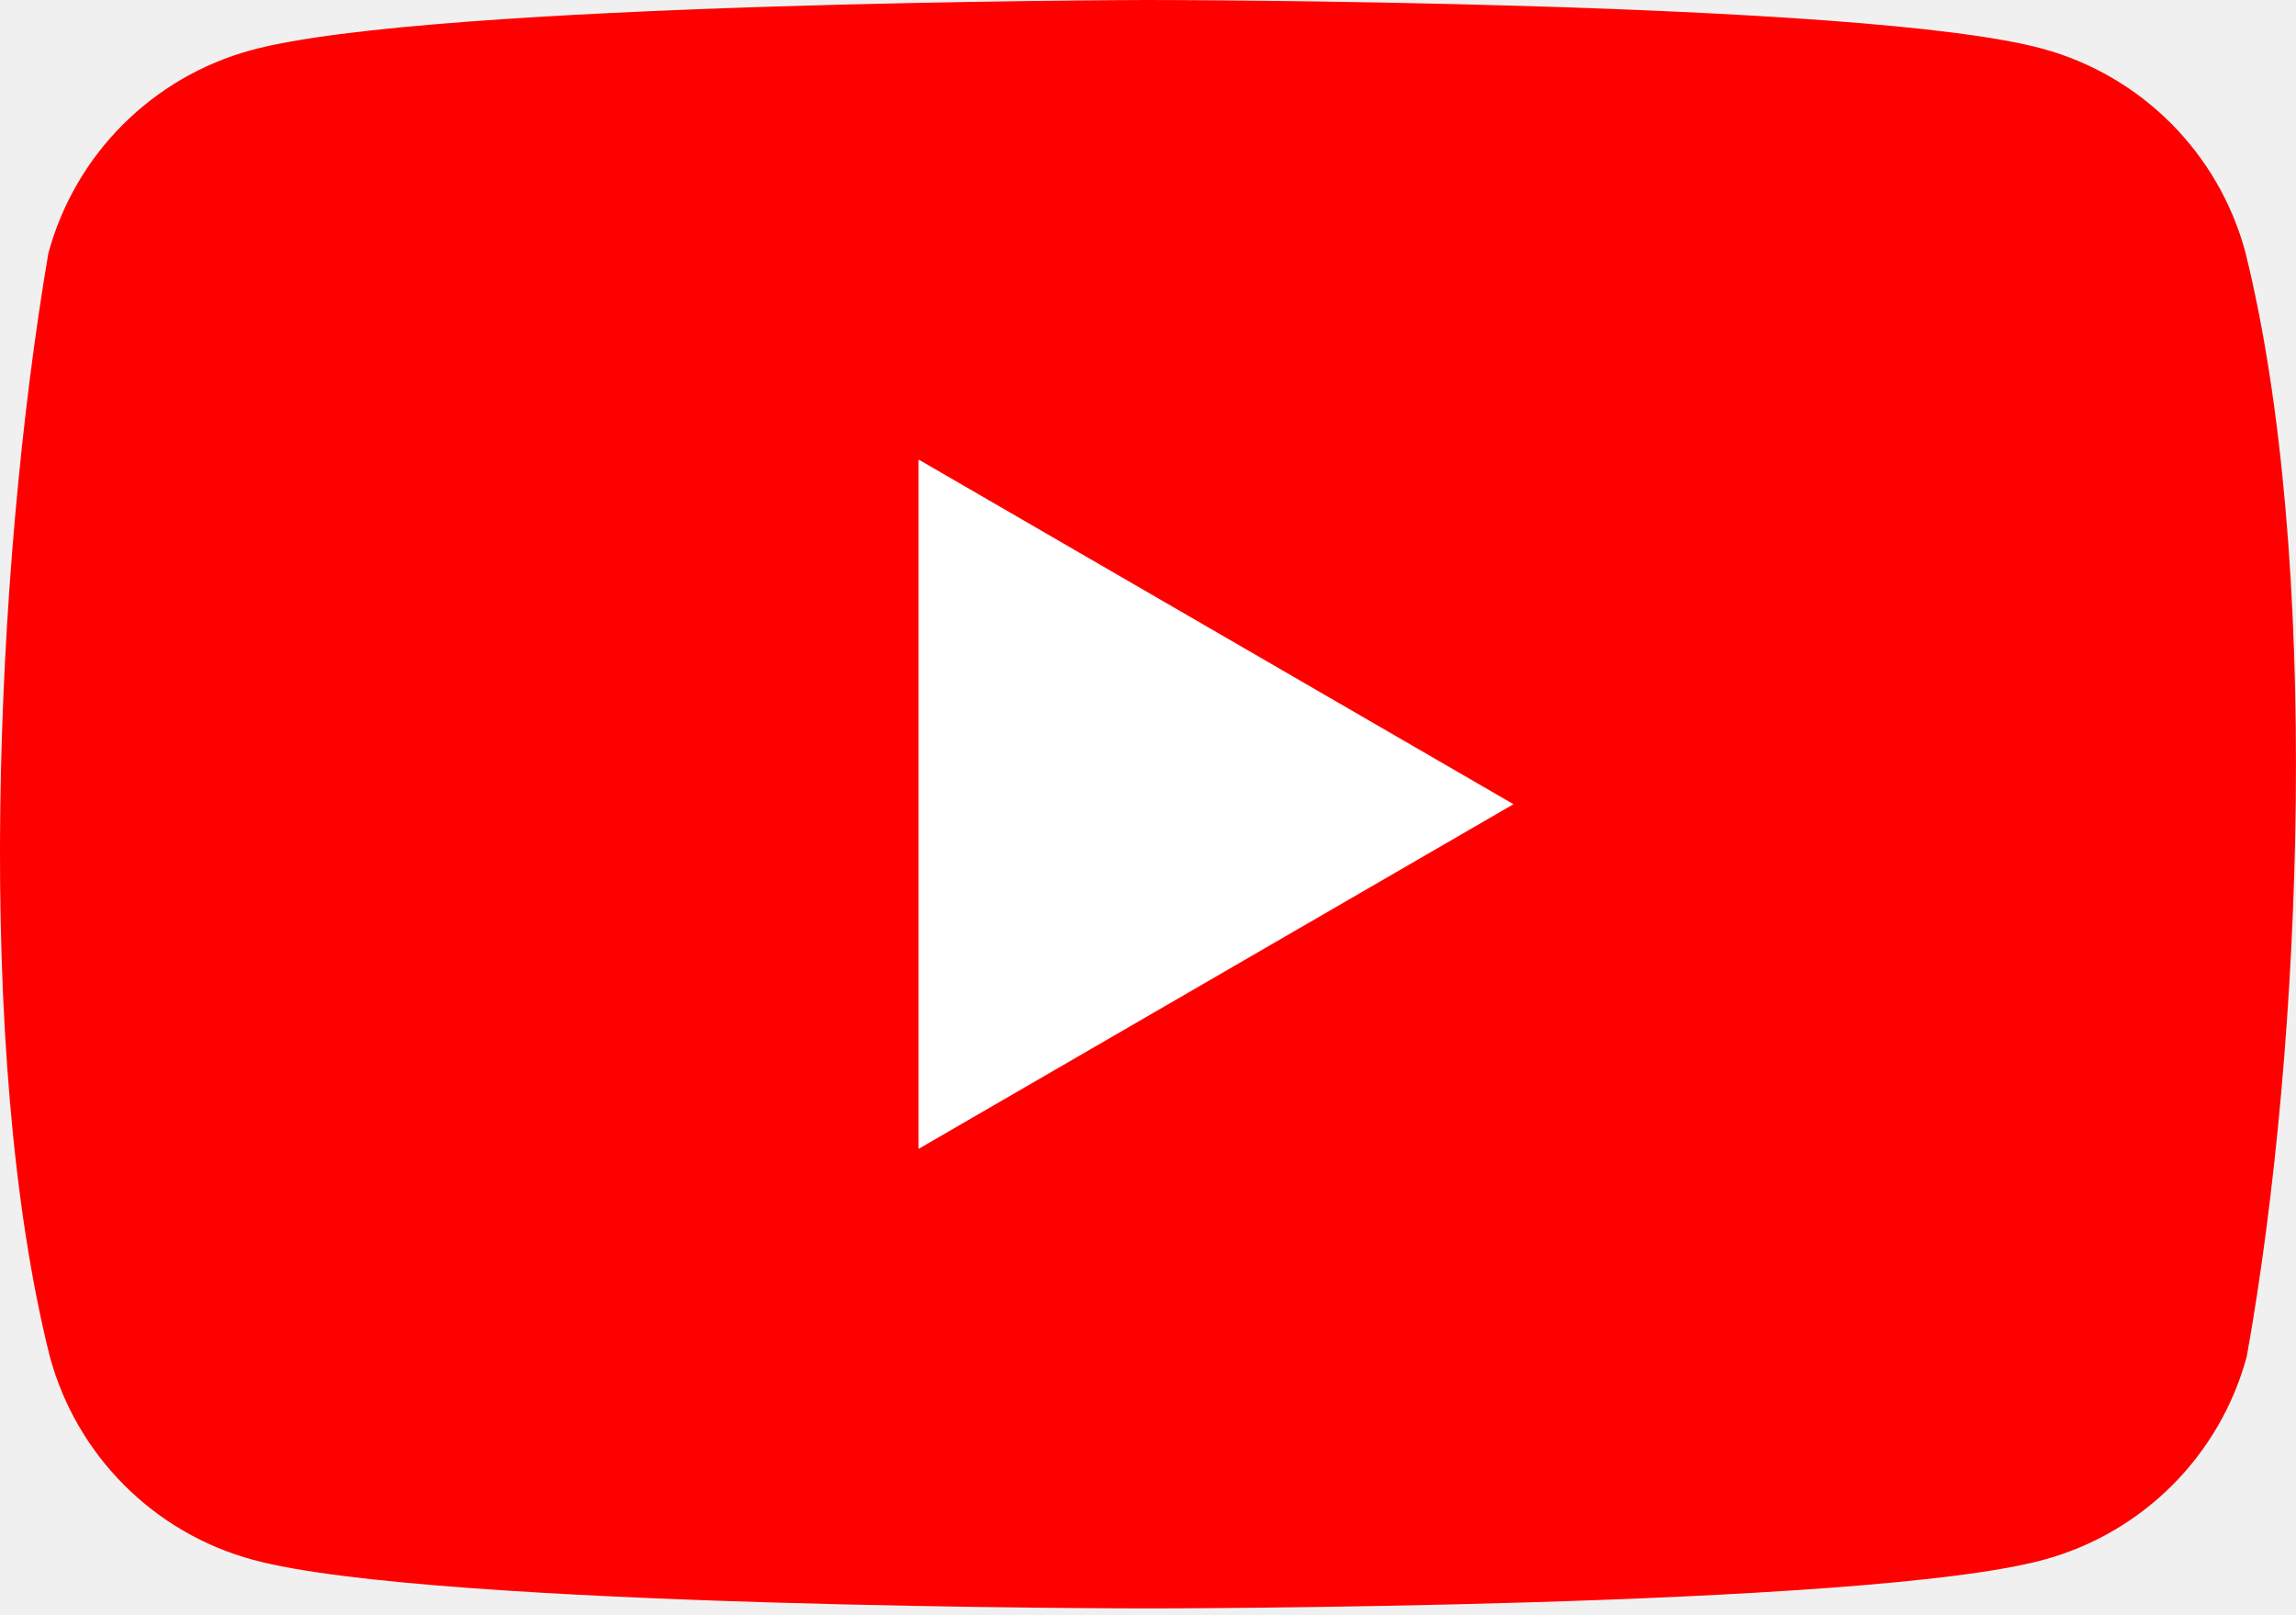
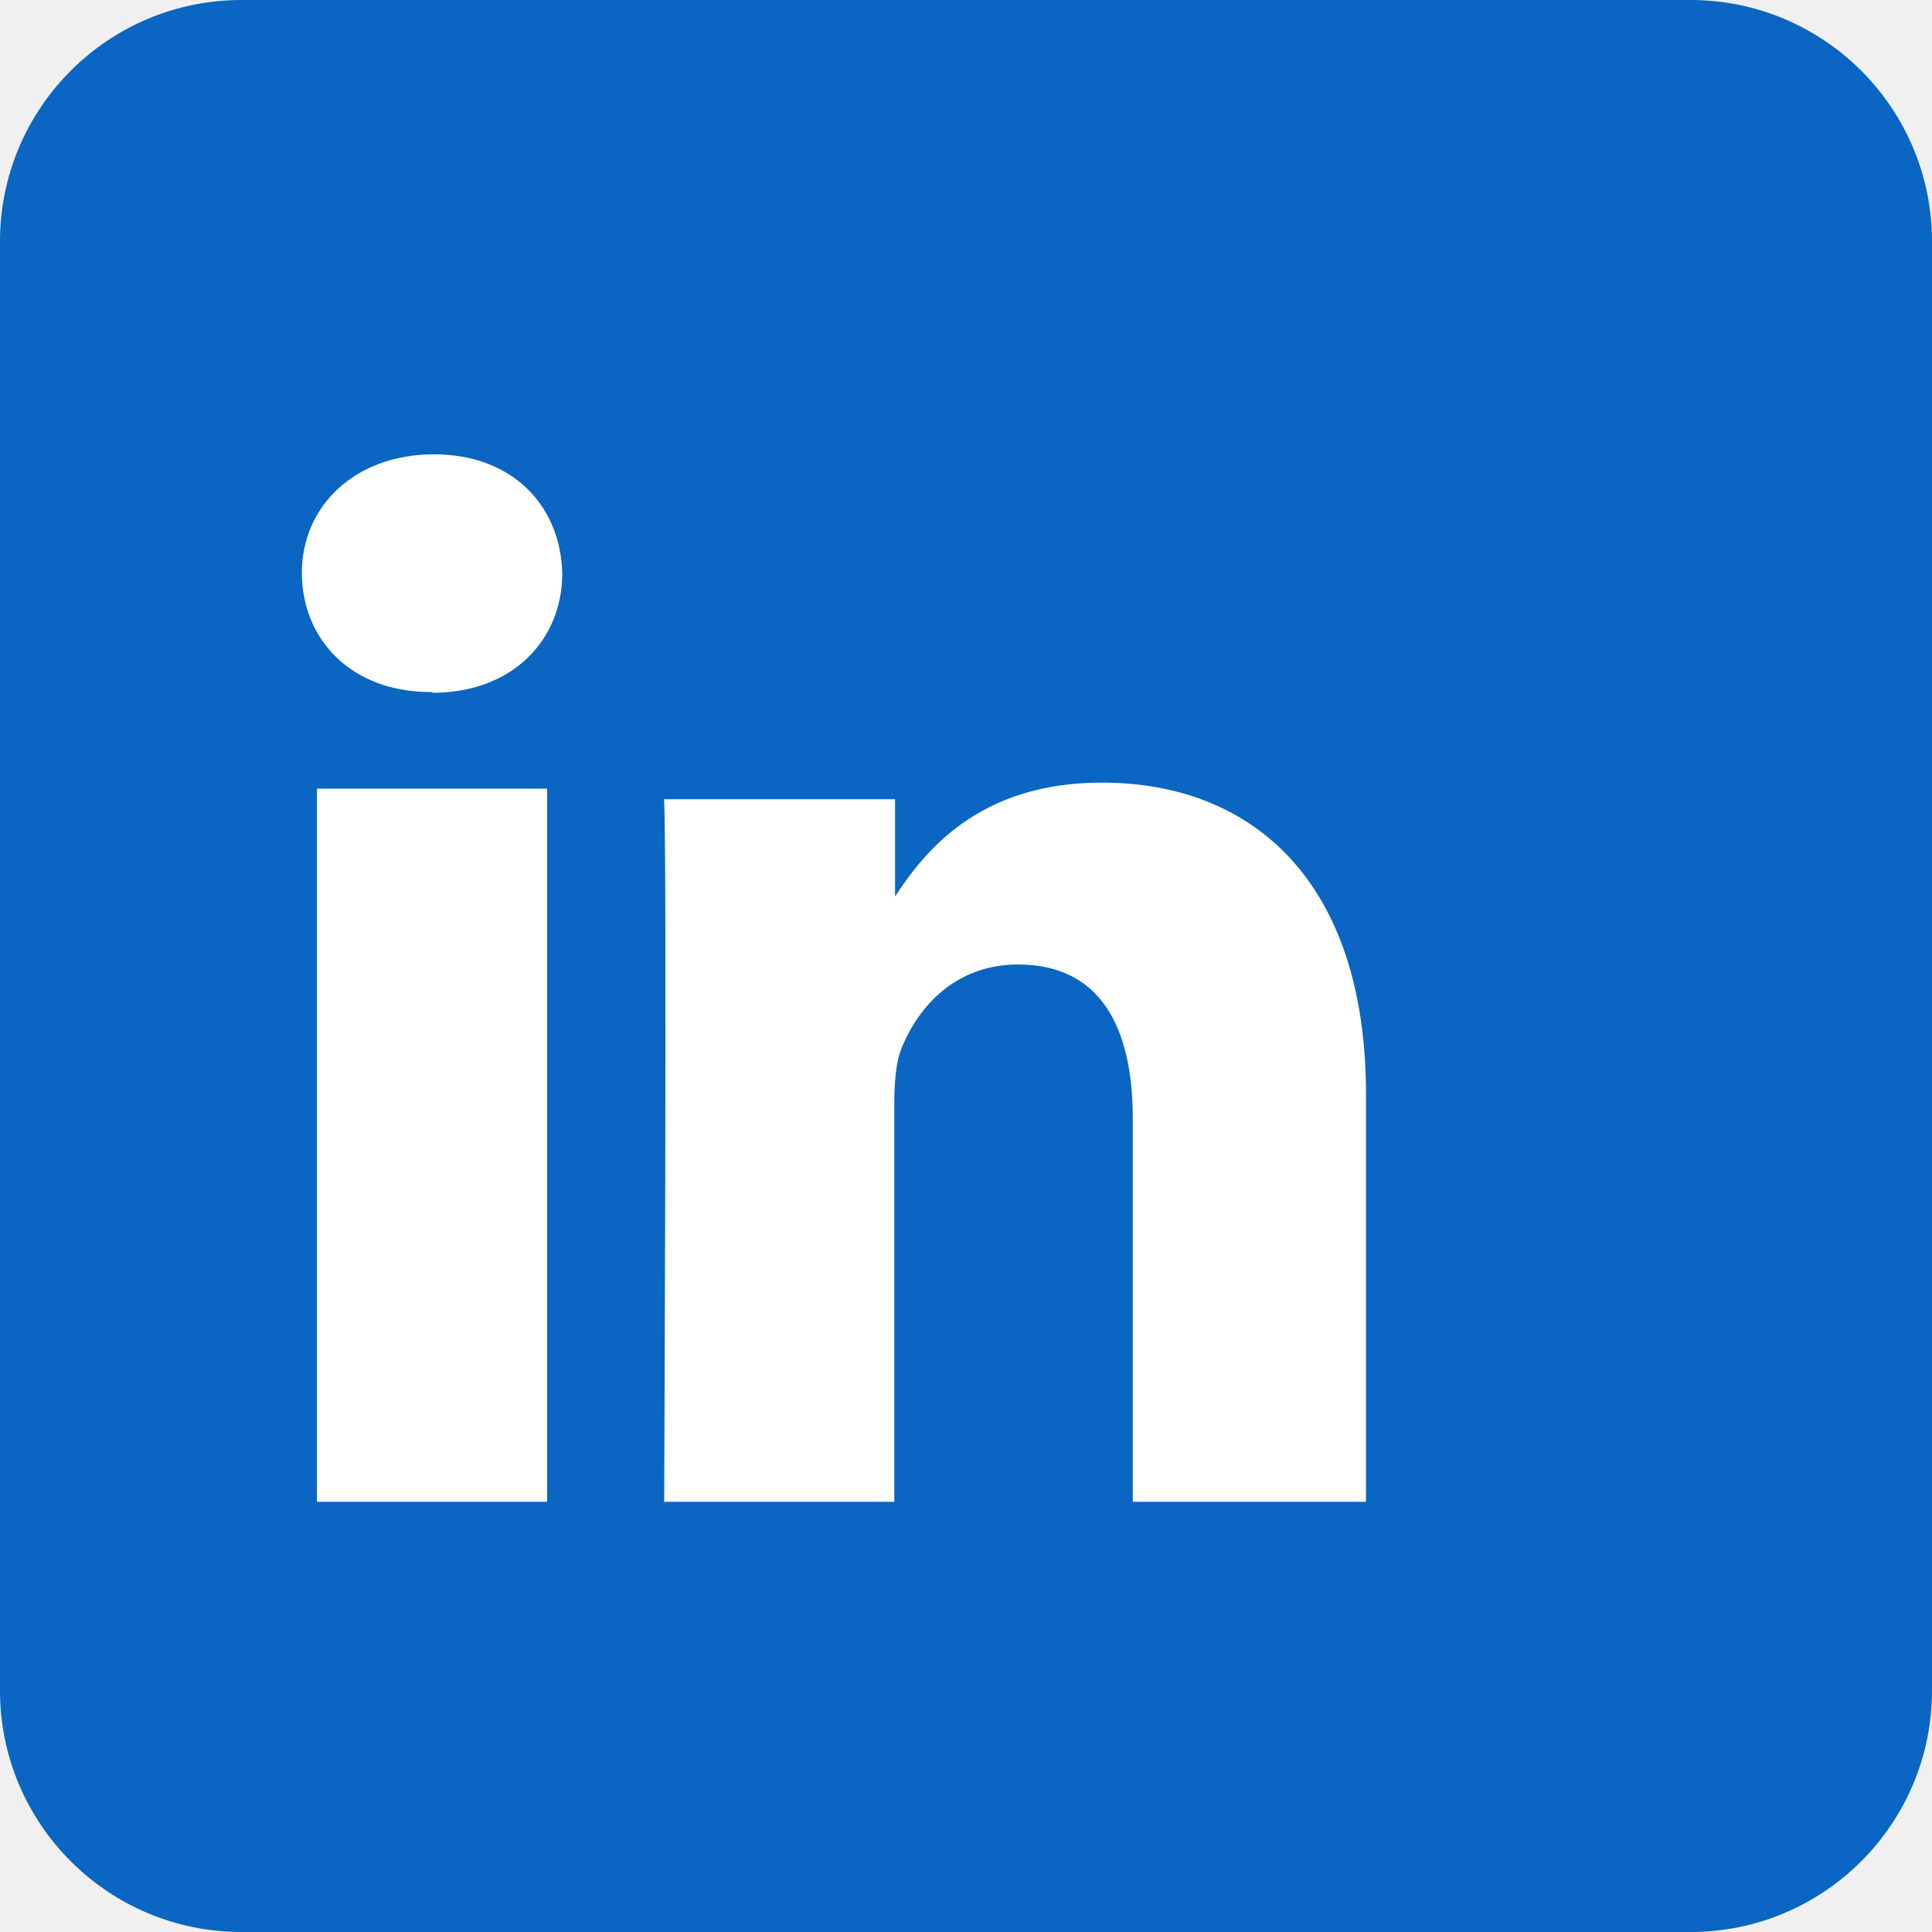
- <svg preserveAspectRatio="xMidYMid" viewBox="0 0 256 180">
-   <path fill="red" d="M250.346 28.075A32.18 32.18 0 0 0 227.69 5.418C207.824 0 127.87 0 127.87 0S47.912.164 28.046 5.582A32.18 32.18 0 0 0 5.39 28.24c-6.009 35.298-8.34 89.084.165 122.97a32.18 32.18 0 0 0 22.656 22.657c19.866 5.418 99.822 5.418 99.822 5.418s79.955 0 99.82-5.418a32.18 32.18 0 0 0 22.657-22.657c6.338-35.348 8.291-89.1-.164-123.134Z" />
-   <path fill="#FFF" d="m102.421 128.06 66.328-38.418-66.328-38.418z" />
+ <svg preserveAspectRatio="xMidYMid" viewBox="0 0 256 256">
+   <rect width="256" height="256" rx="32" fill="#0A66C2" />
+   <path fill="#FFF" d="M72.5 199V104.5H42V199h30.5ZM57.3 91.8c10.6 0 17.2-7 17.2-15.8-.2-9-6.6-15.8-17-15.8S40 67 40 75.9c0 8.7 6.4 15.8 17.1 15.8h.2ZM88 199h30.5v-52.8c0-2.7.2-5.5 1-7.4 2.2-5.4 7.1-11 15.4-11 10.9 0 15.2 8.3 15.2 20.4V199H181v-54c0-28.2-15-41.3-35-41.3-16.4 0-23.6 9.2-27.6 15.4h.2v-13.2H88c.4 8.6 0 94.5 0 94.5Z" />
</svg>
